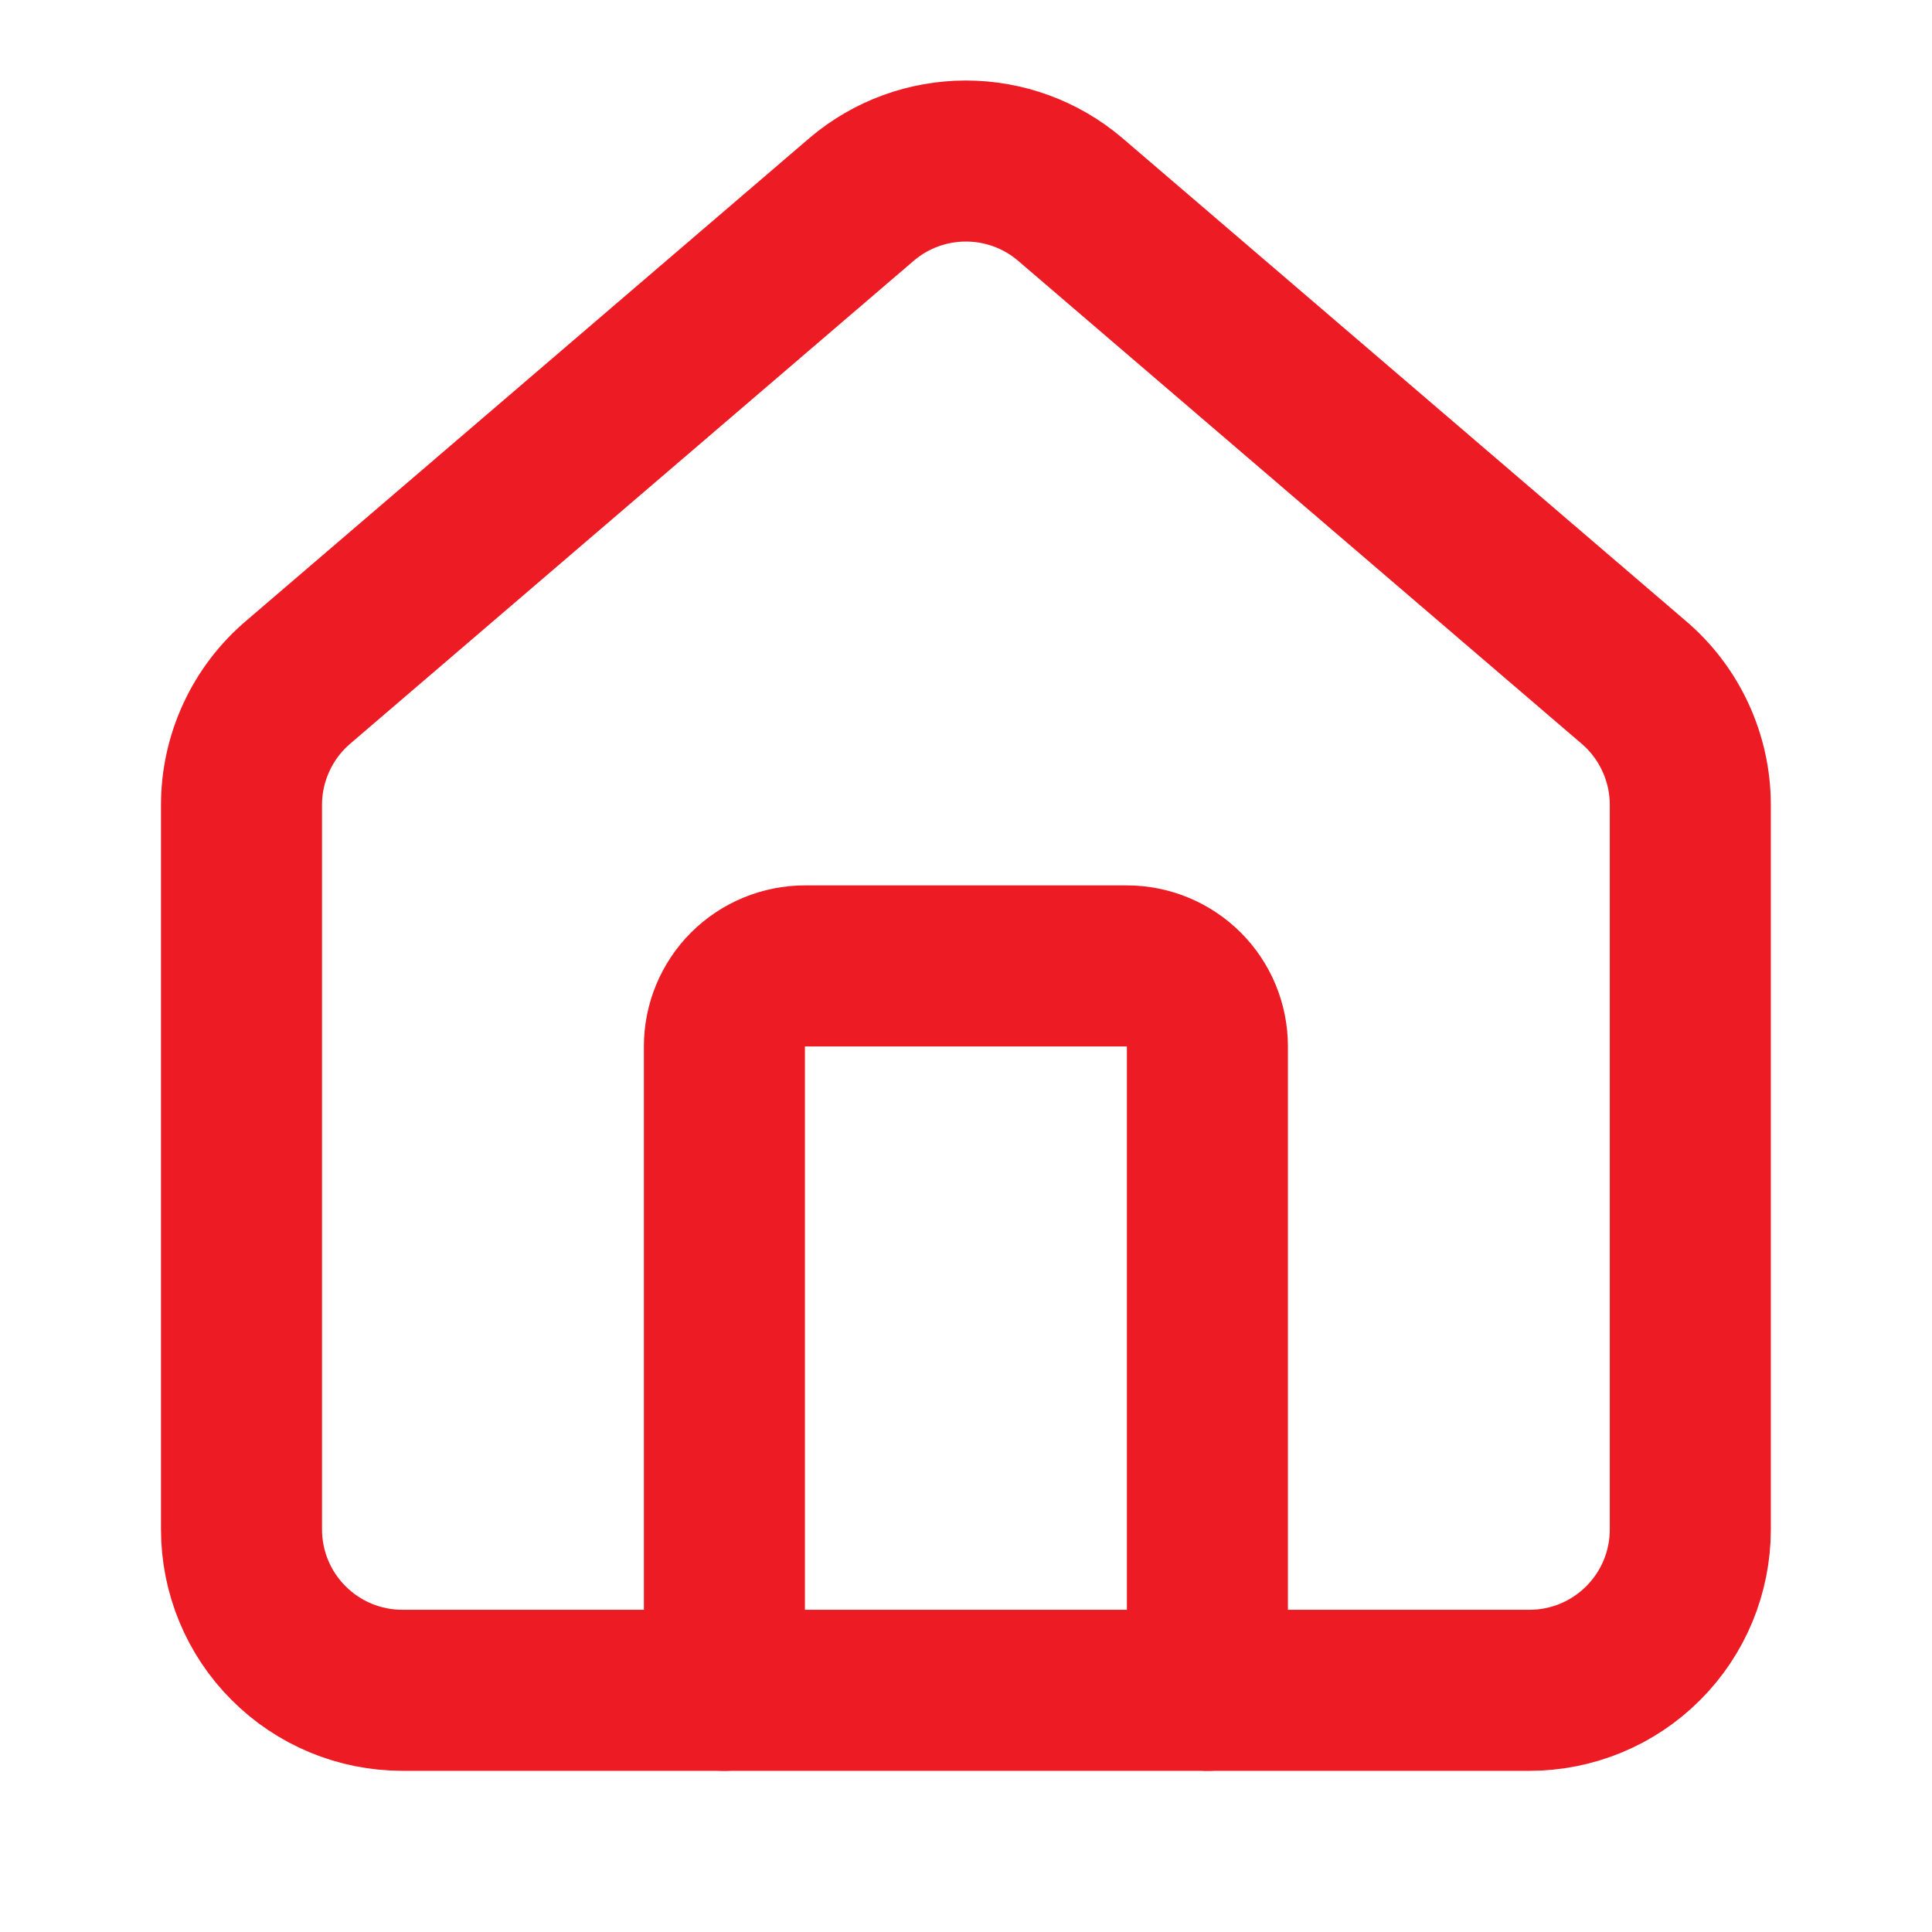
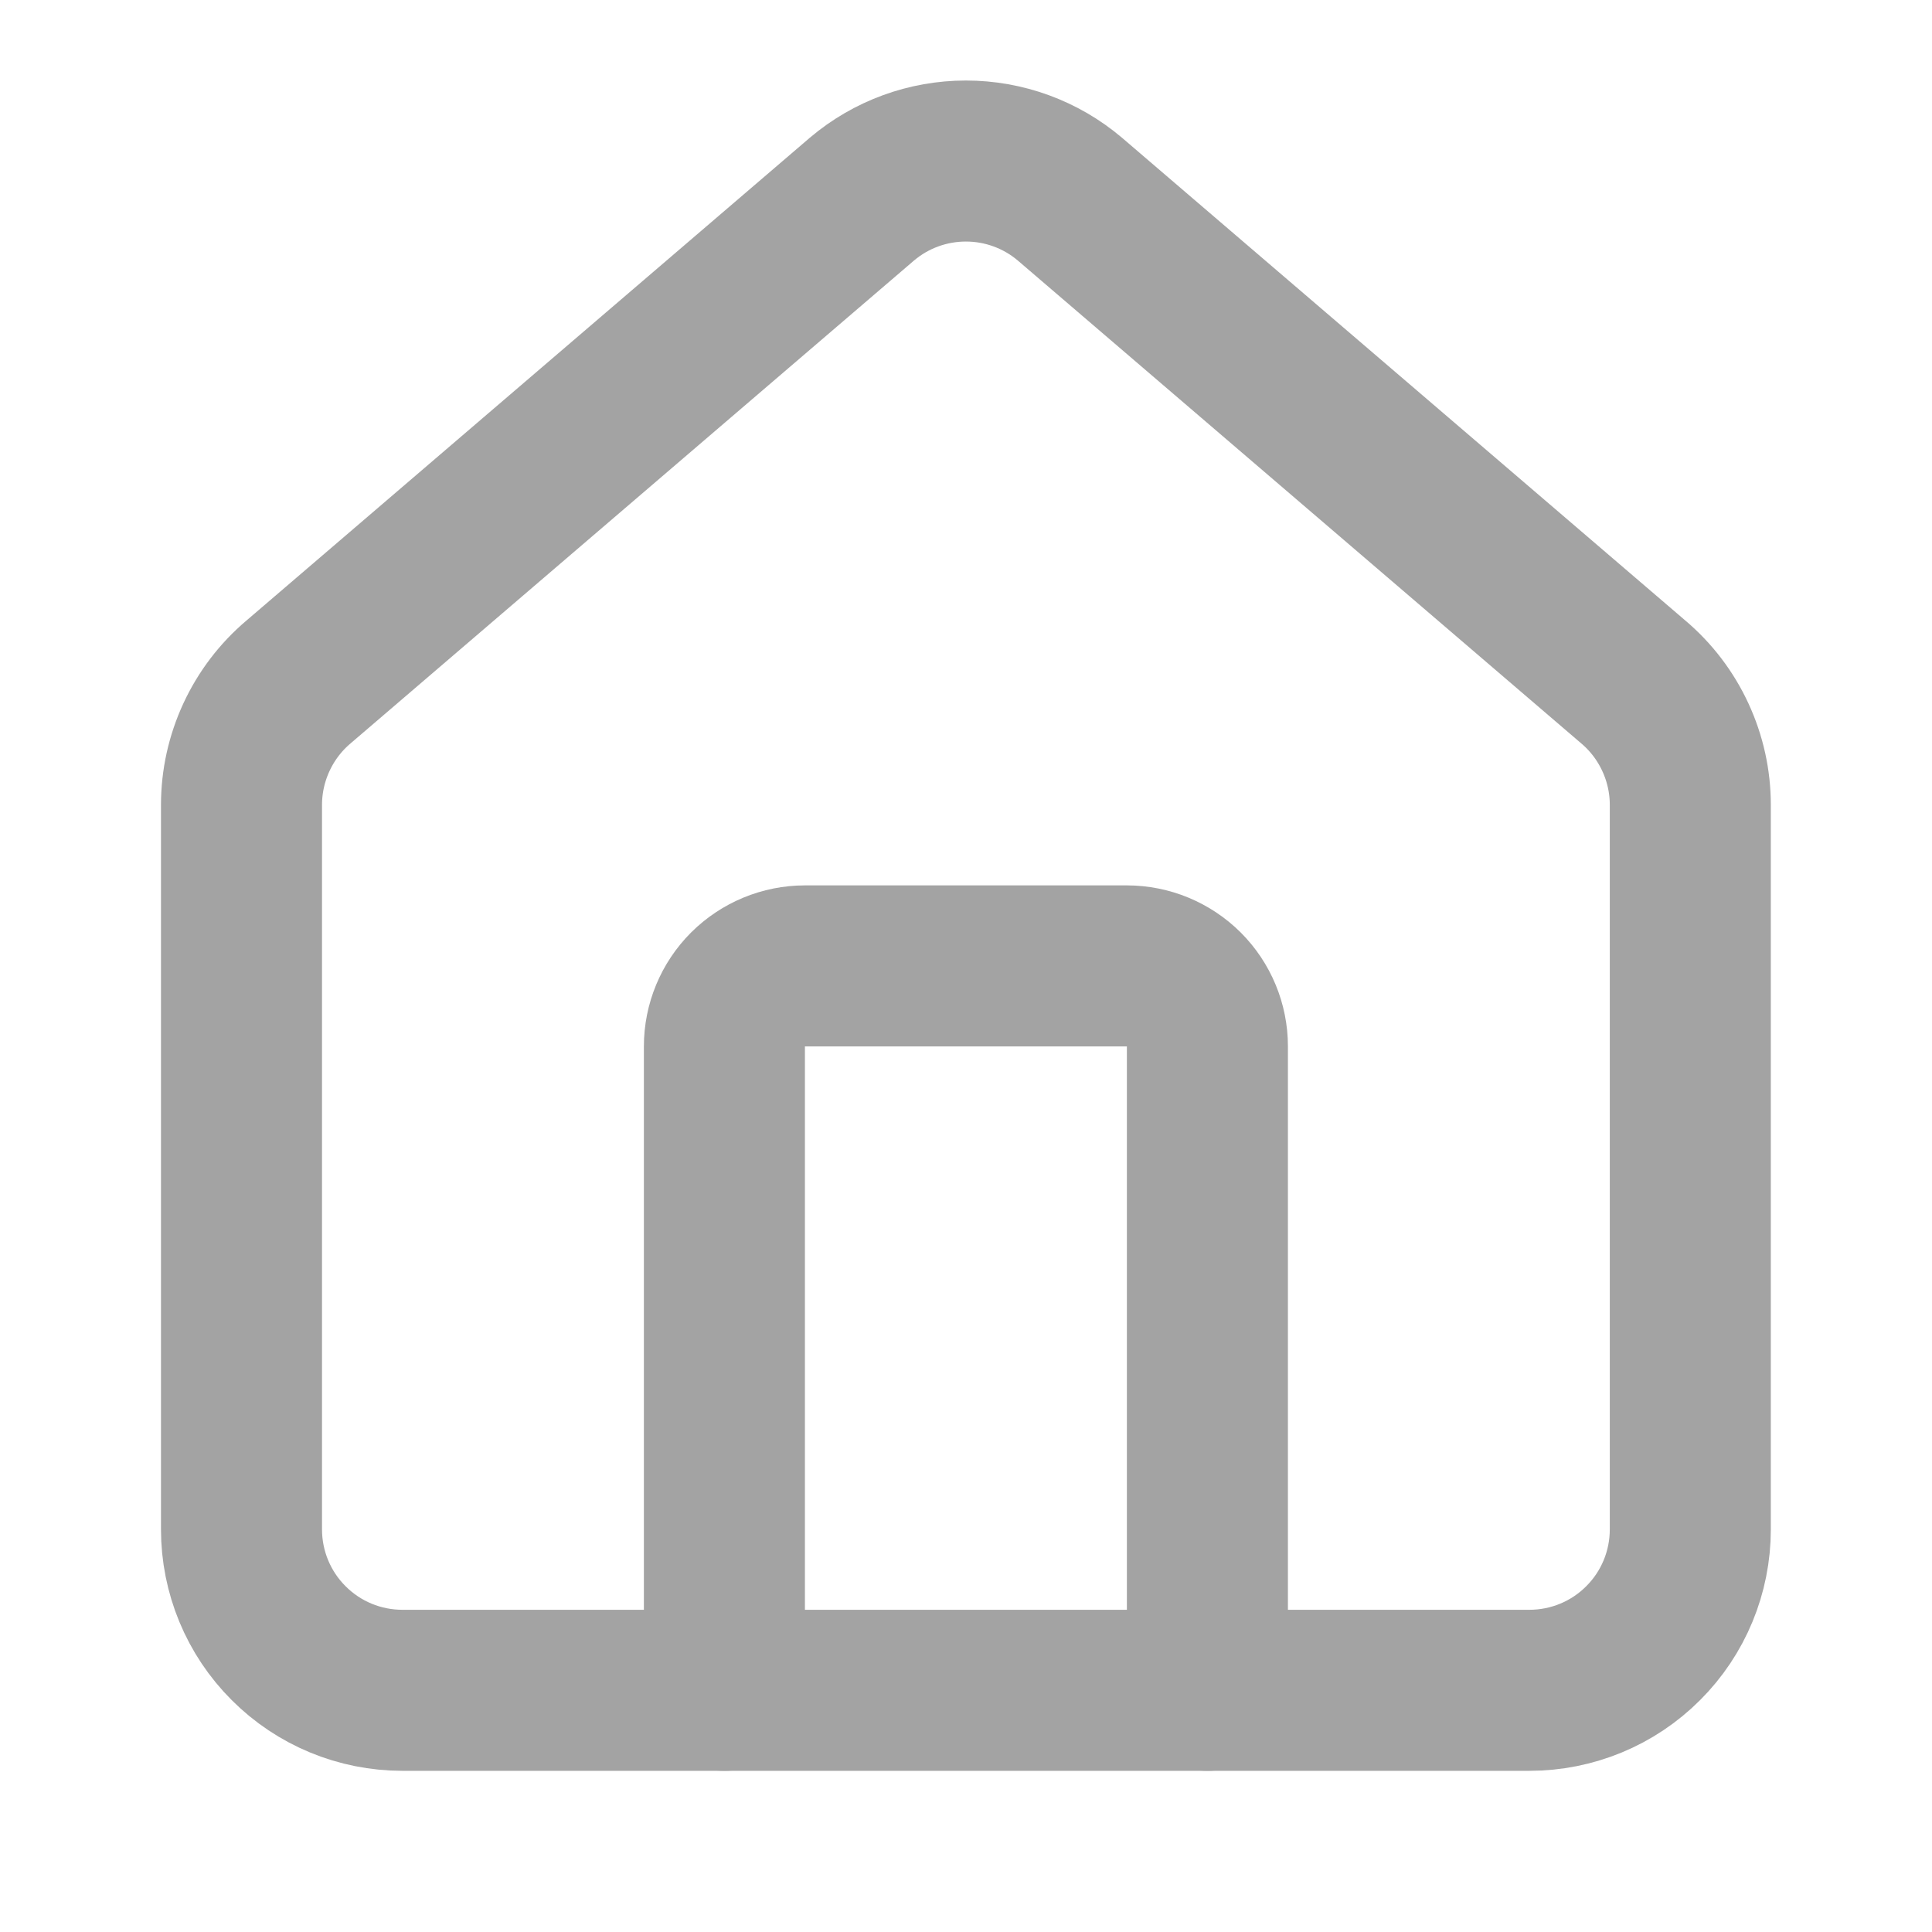
<svg xmlns="http://www.w3.org/2000/svg" width="20" height="20" viewBox="0 0 20 20" fill="none">
-   <path d="M12.499 17.498V10.832C12.499 10.611 12.411 10.399 12.255 10.243C12.098 10.087 11.886 9.999 11.665 9.999H8.333C8.112 9.999 7.9 10.087 7.743 10.243C7.587 10.399 7.499 10.611 7.499 10.832V17.498" stroke="#ED1C24" stroke-width="1.667" stroke-linecap="round" stroke-linejoin="round" />
-   <path d="M2.5 8.332C2.5 8.09 2.553 7.851 2.655 7.631C2.757 7.411 2.905 7.216 3.091 7.059L8.923 2.061C9.224 1.806 9.605 1.667 9.999 1.667C10.393 1.667 10.774 1.806 11.075 2.061L16.907 7.059C17.093 7.216 17.241 7.411 17.343 7.631C17.445 7.851 17.498 8.09 17.498 8.332V15.832C17.498 16.274 17.323 16.698 17.01 17.01C16.698 17.323 16.274 17.498 15.832 17.498H4.166C3.724 17.498 3.3 17.323 2.988 17.01C2.675 16.698 2.5 16.274 2.5 15.832V8.332Z" stroke="#ED1C24" stroke-width="1.667" stroke-linecap="round" stroke-linejoin="round" />
+   <path d="M12.499 17.498V10.832C12.499 10.611 12.411 10.399 12.255 10.243C12.098 10.087 11.886 9.999 11.665 9.999H8.333C8.112 9.999 7.9 10.087 7.743 10.243C7.587 10.399 7.499 10.611 7.499 10.832V17.498" stroke="#A3A3A3" stroke-width="1.667" stroke-linecap="round" stroke-linejoin="round" />
+   <path d="M2.5 8.332C2.5 8.09 2.553 7.851 2.655 7.631C2.757 7.411 2.905 7.216 3.091 7.059L8.923 2.061C9.224 1.806 9.605 1.667 9.999 1.667C10.393 1.667 10.774 1.806 11.075 2.061L16.907 7.059C17.093 7.216 17.241 7.411 17.343 7.631C17.445 7.851 17.498 8.09 17.498 8.332V15.832C17.498 16.274 17.323 16.698 17.01 17.01C16.698 17.323 16.274 17.498 15.832 17.498H4.166C3.724 17.498 3.3 17.323 2.988 17.01C2.675 16.698 2.5 16.274 2.5 15.832V8.332Z" stroke="#A3A3A3" stroke-width="1.667" stroke-linecap="round" stroke-linejoin="round" />
</svg>
